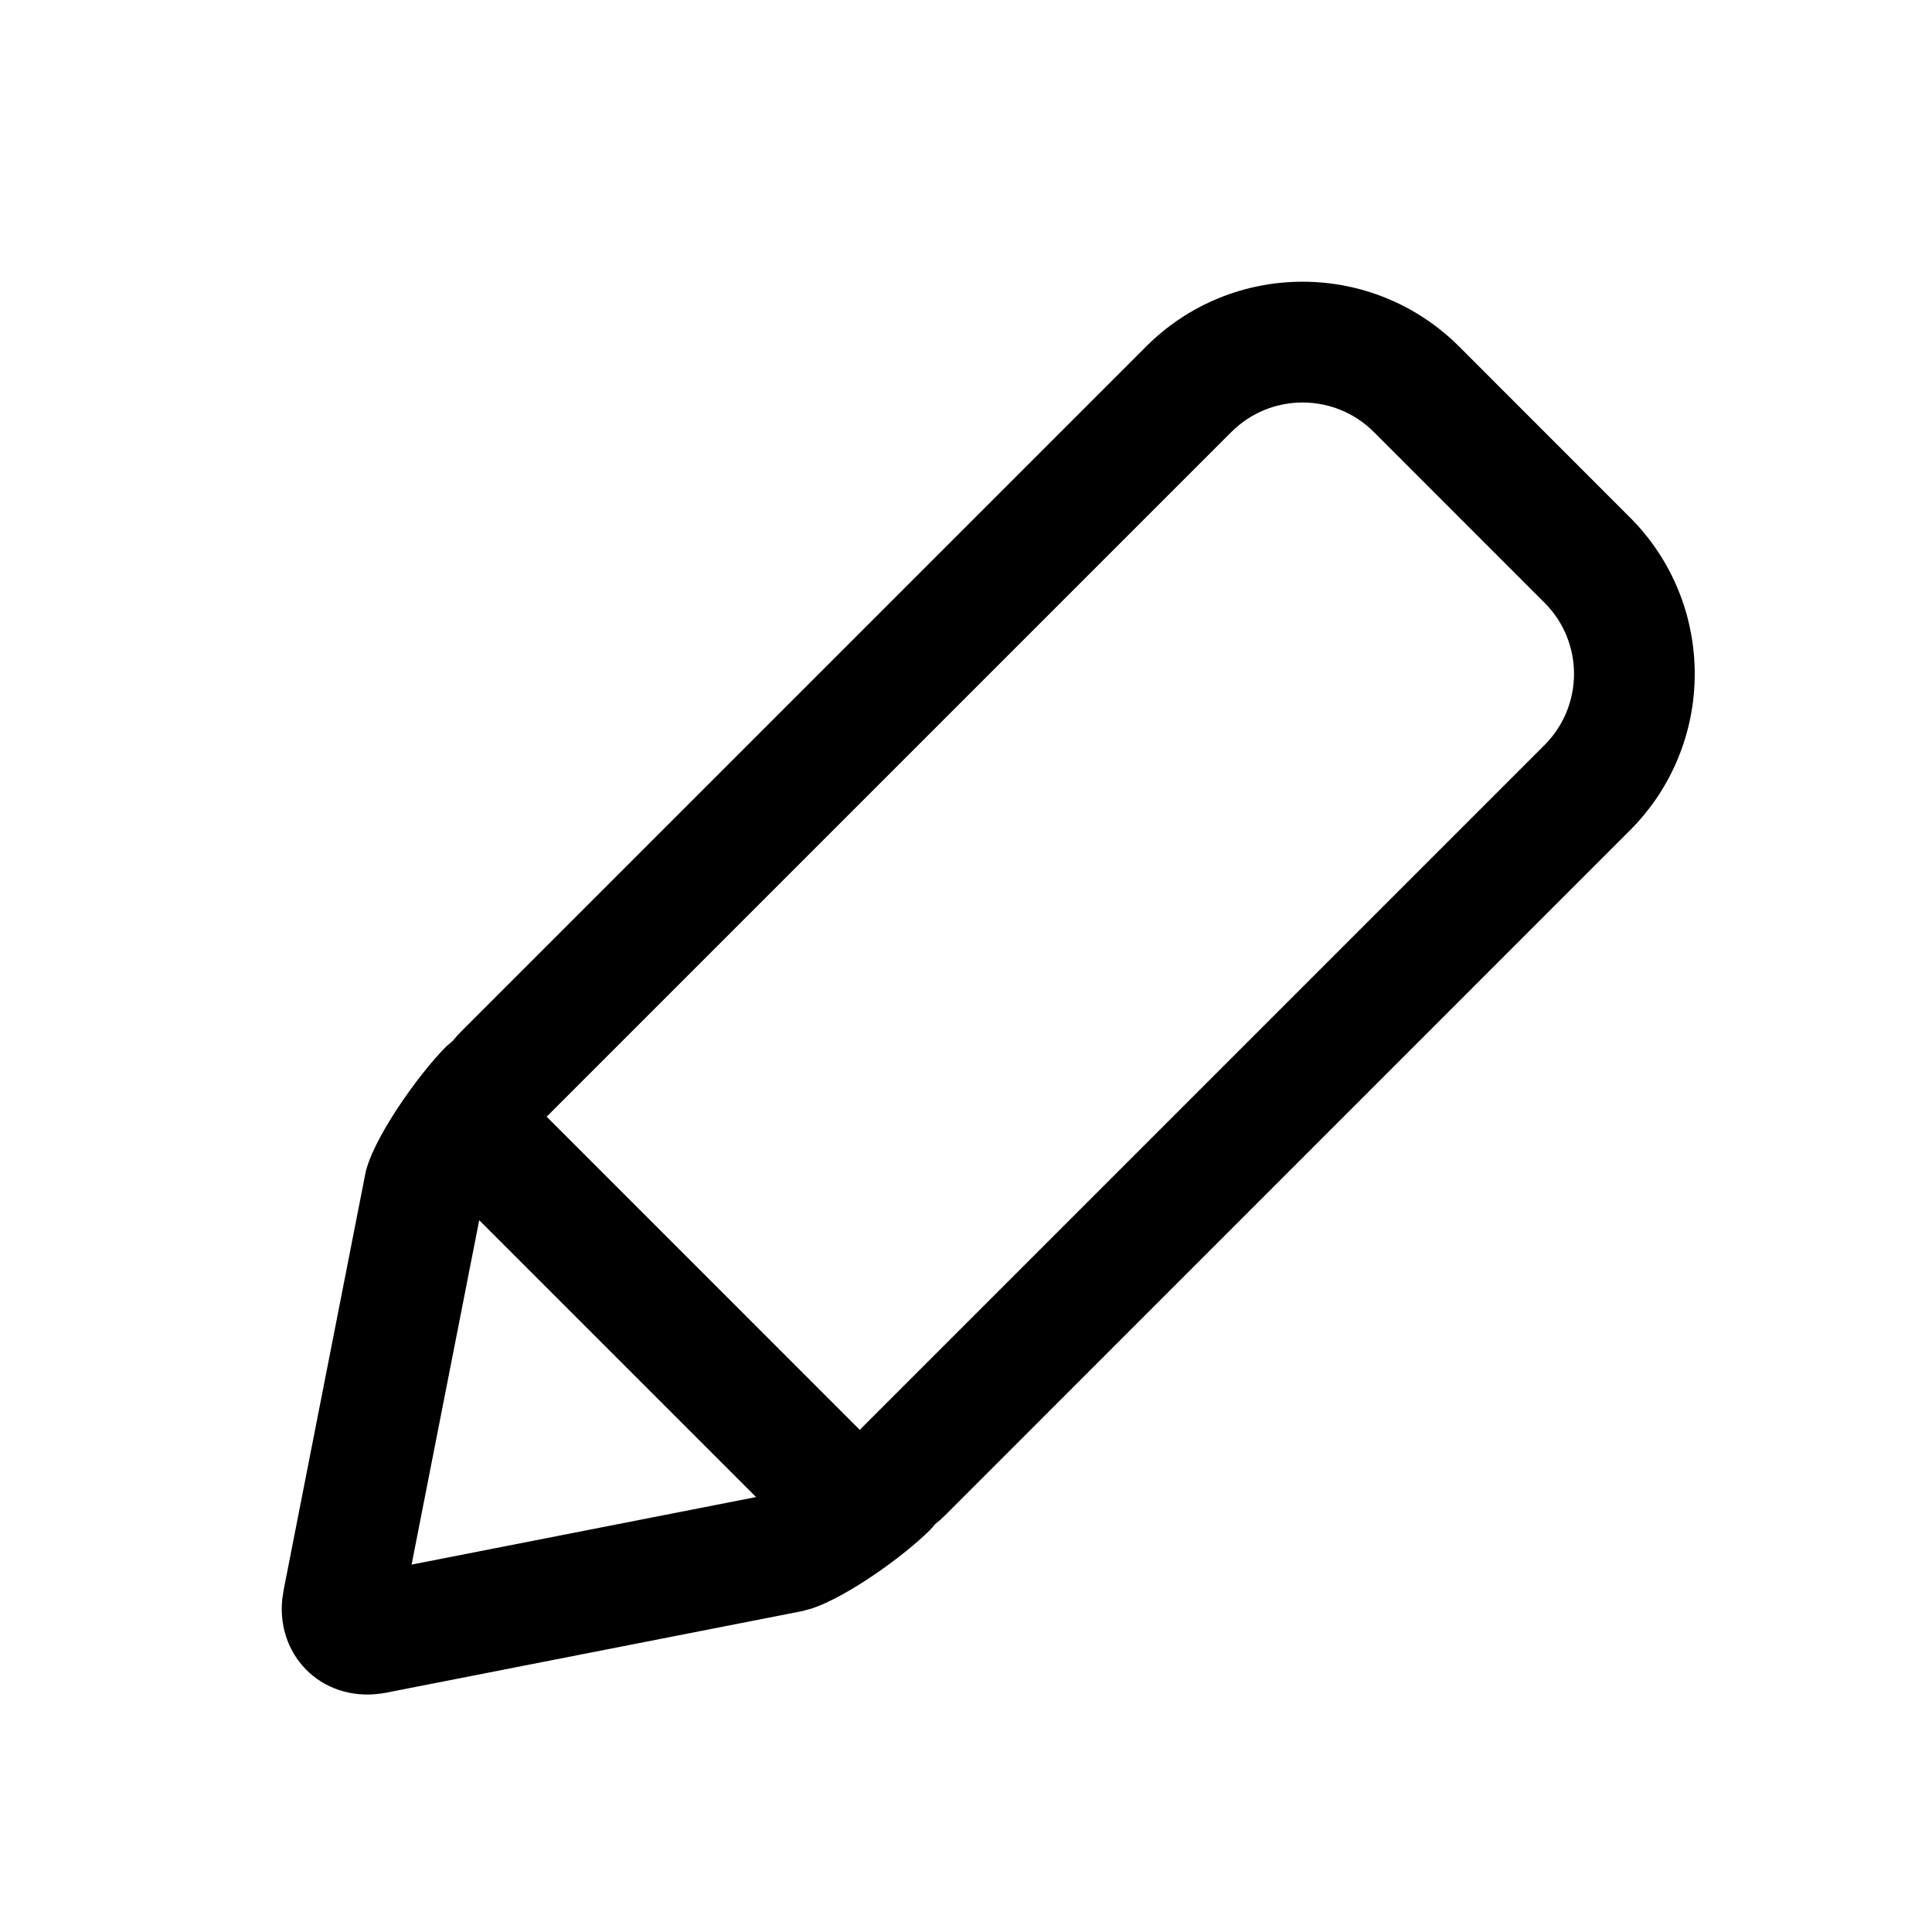
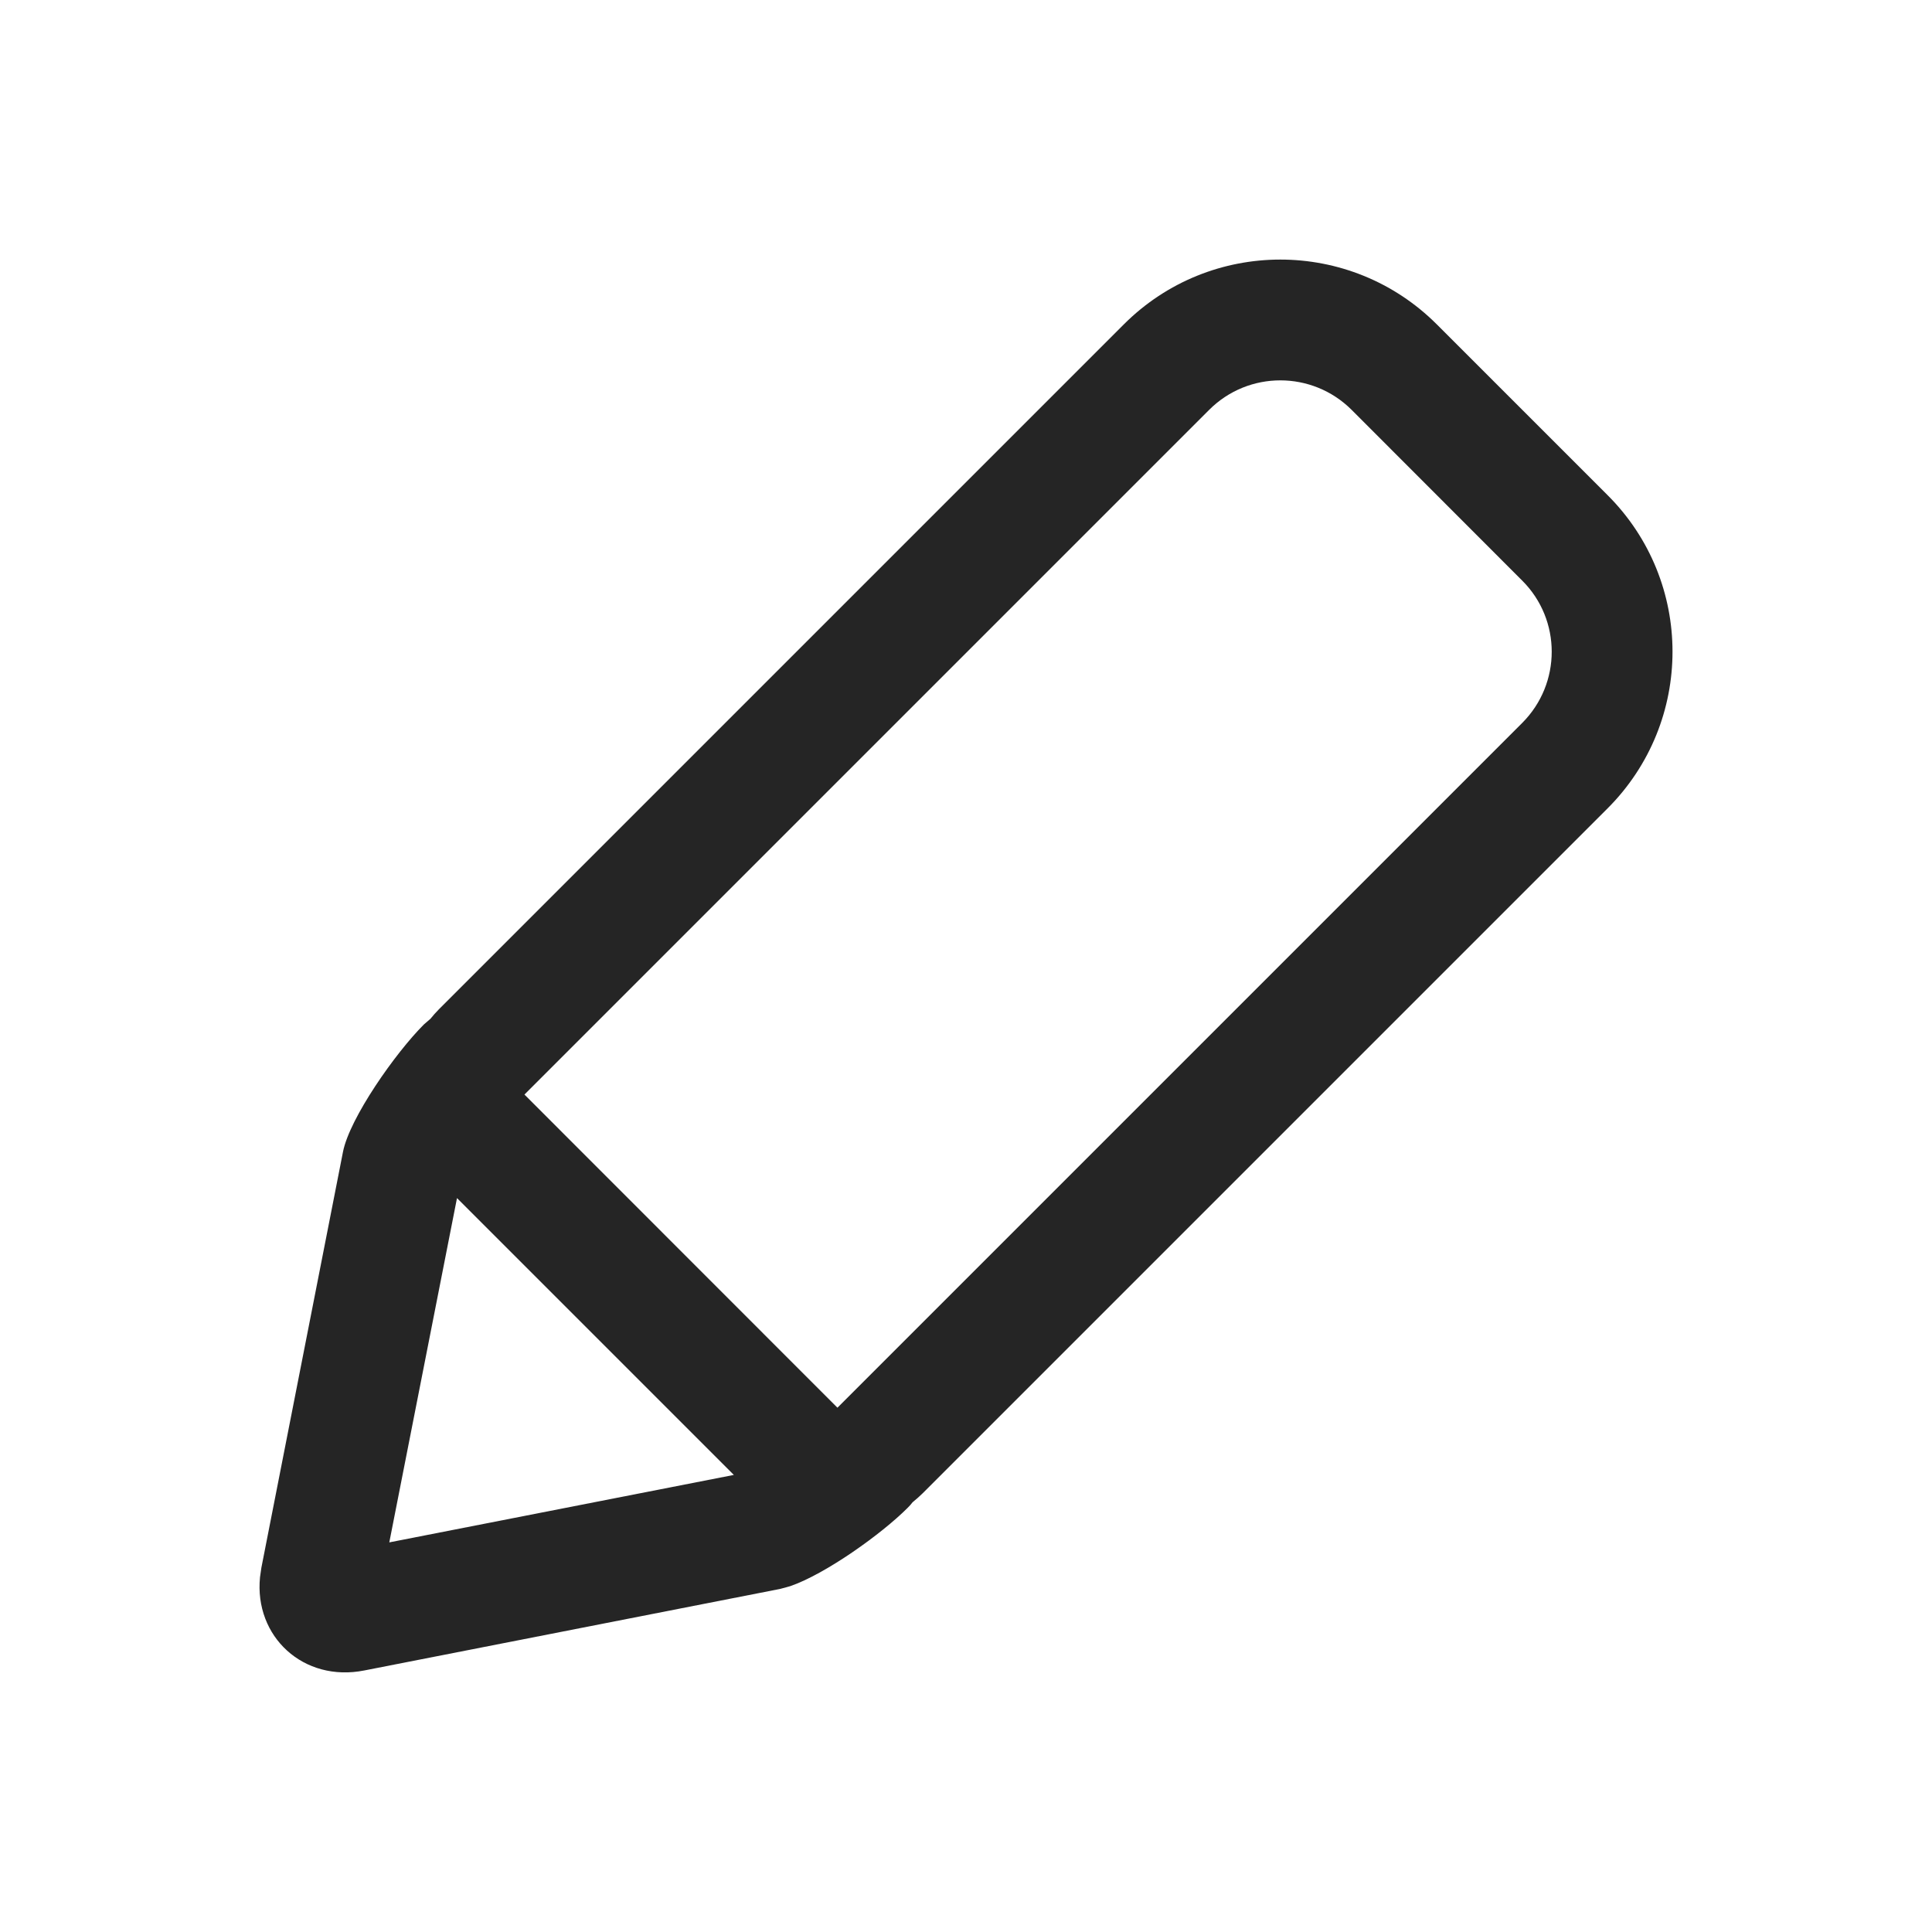
<svg xmlns="http://www.w3.org/2000/svg" width="24" height="24" viewBox="0 0 24 24" fill="none">
-   <path d="M14.237 4.305C15.311 3.231 17.051 3.231 18.126 4.305L20.247 6.427C21.321 7.5 21.321 9.241 20.247 10.316L11.741 18.823C11.7 18.863 11.658 18.901 11.614 18.936C11.596 18.96 11.575 18.984 11.552 19.007C11.228 19.331 10.532 19.829 10.092 19.979L9.969 20.013L4.803 21.026C4.047 21.176 3.433 20.606 3.506 19.867L3.524 19.749L4.538 14.582C4.621 14.164 5.188 13.355 5.543 13L5.623 12.931C5.656 12.89 5.692 12.851 5.73 12.812L14.237 4.305ZM5.953 15.158L5.113 19.436L9.392 18.597L5.953 15.158ZM17.066 5.366C16.577 4.878 15.786 4.878 15.297 5.366L6.791 13.872L10.68 17.762L19.186 9.256C19.675 8.767 19.675 7.975 19.187 7.488L17.066 5.366Z" fill="black" />
+   <path d="M13.96 4.03C15.034 2.956 16.775 2.956 17.849 4.03L19.971 6.152C21.045 7.225 21.045 8.965 19.971 10.041L11.464 18.548C11.423 18.588 11.381 18.626 11.337 18.661C11.319 18.684 11.298 18.709 11.275 18.731C10.951 19.056 10.255 19.553 9.816 19.704L9.692 19.738L4.526 20.751C3.77 20.901 3.156 20.331 3.23 19.592L3.247 19.474L4.261 14.307C4.344 13.889 4.911 13.08 5.267 12.725L5.347 12.656C5.38 12.615 5.415 12.575 5.453 12.537L13.96 4.03ZM5.677 14.883L4.836 19.16L9.116 18.322L5.677 14.883ZM16.79 5.091C16.3 4.603 15.509 4.603 15.021 5.091L6.515 13.597L10.403 17.487L18.91 8.98C19.398 8.491 19.398 7.7 18.91 7.213L16.79 5.091Z" fill="#252525" />
</svg>
